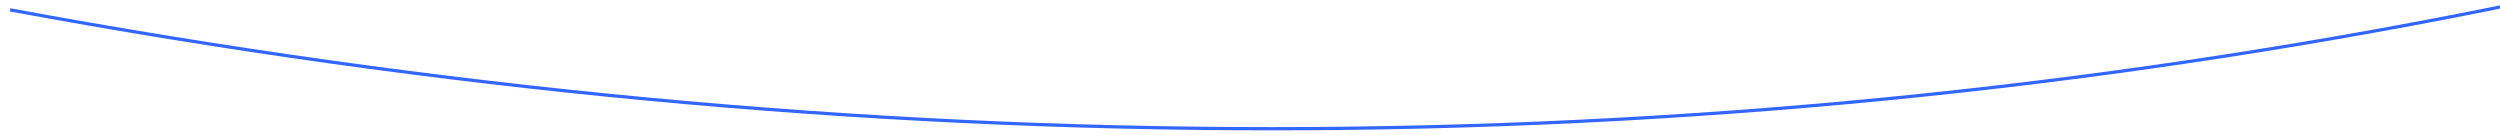
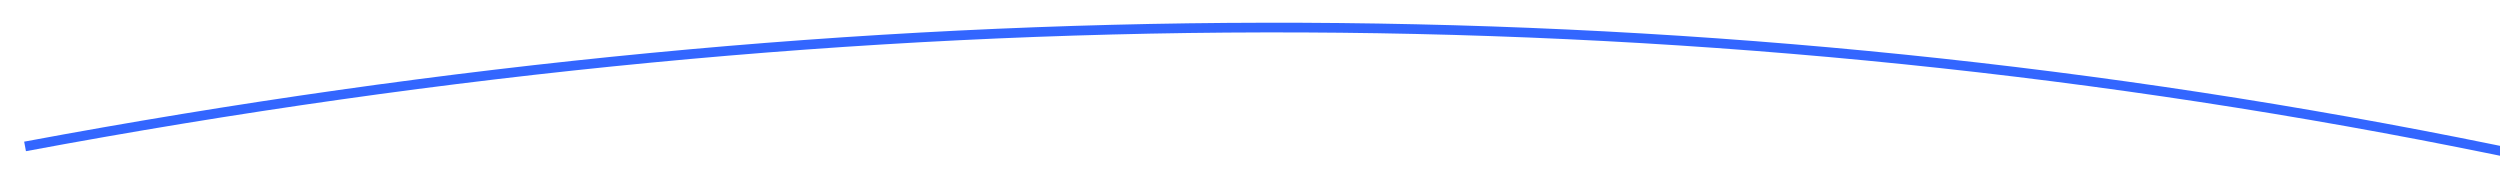
- <svg xmlns="http://www.w3.org/2000/svg" version="1.1" width="770px" height="42px" viewBox="2324 1984  770 42">
-   <g transform="matrix(0.9876883 0.1564345 -0.1564345 0.9876883 347.0034 -399.0961 )">
-     <path d="M 2329 2047  C 2866 2060.858  3333.753 1887.748  3732.258 1527.671  " stroke-width="1" stroke="#3366ff" fill="none" />
-     <path d="M 3732.055 1535.944  L 3733 1527  L 3724.006 1527.044  L 3729.737 1529.951  L 3732.055 1535.944  Z " fill-rule="nonzero" fill="#3366ff" stroke="none" />
+ <svg xmlns="http://www.w3.org/2000/svg" version="1.1" width="258px" height="18px" viewBox="1828 2530  258 18">
+   <g transform="matrix(0.9135455 0.4067366 -0.4067366 0.9135455 1201.896 -576.4755 )">
+     <path d="M 1844 2596  C 1989.525 2495.723  2149.529 2459.337  2324.012 2486.844  " stroke-width="1" stroke="#3366ff" fill="none" />
+     <path d="M 2317.441 2491.874  L 2325 2487  L 2319.325 2480.022  L 2320.655 2486.309  L 2317.441 2491.874  Z " fill-rule="nonzero" fill="#3366ff" stroke="none" />
  </g>
</svg>
